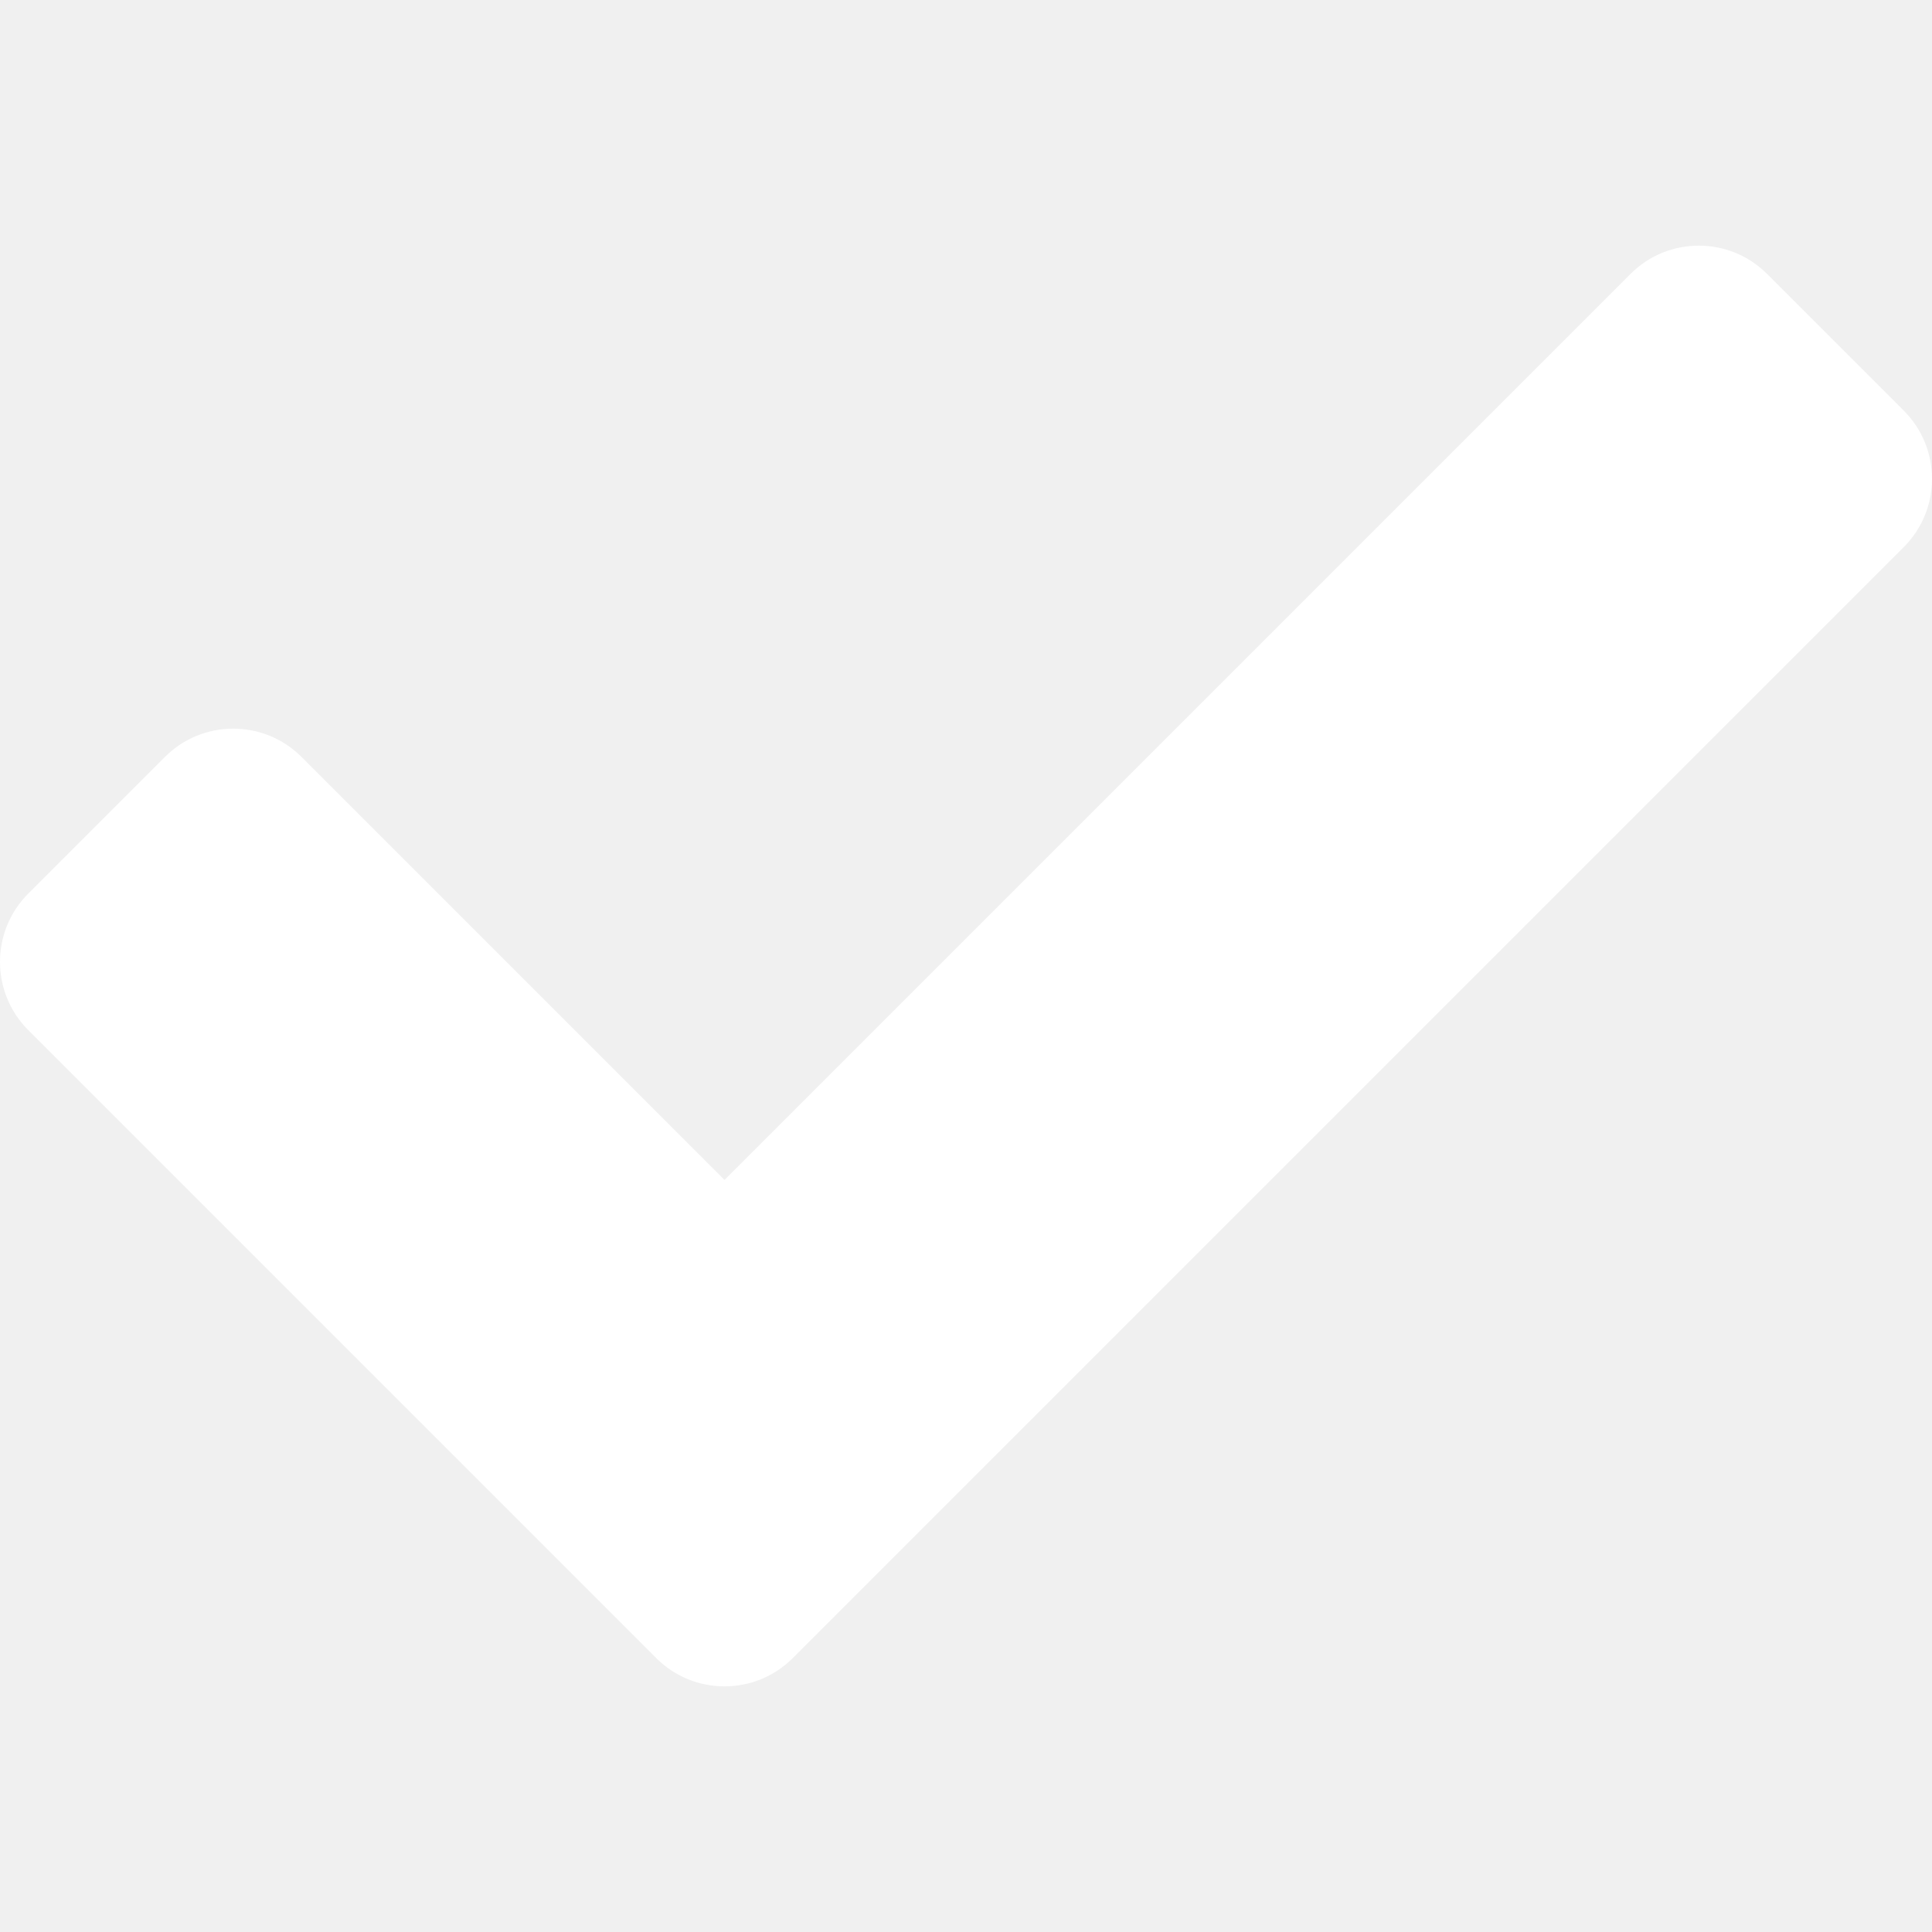
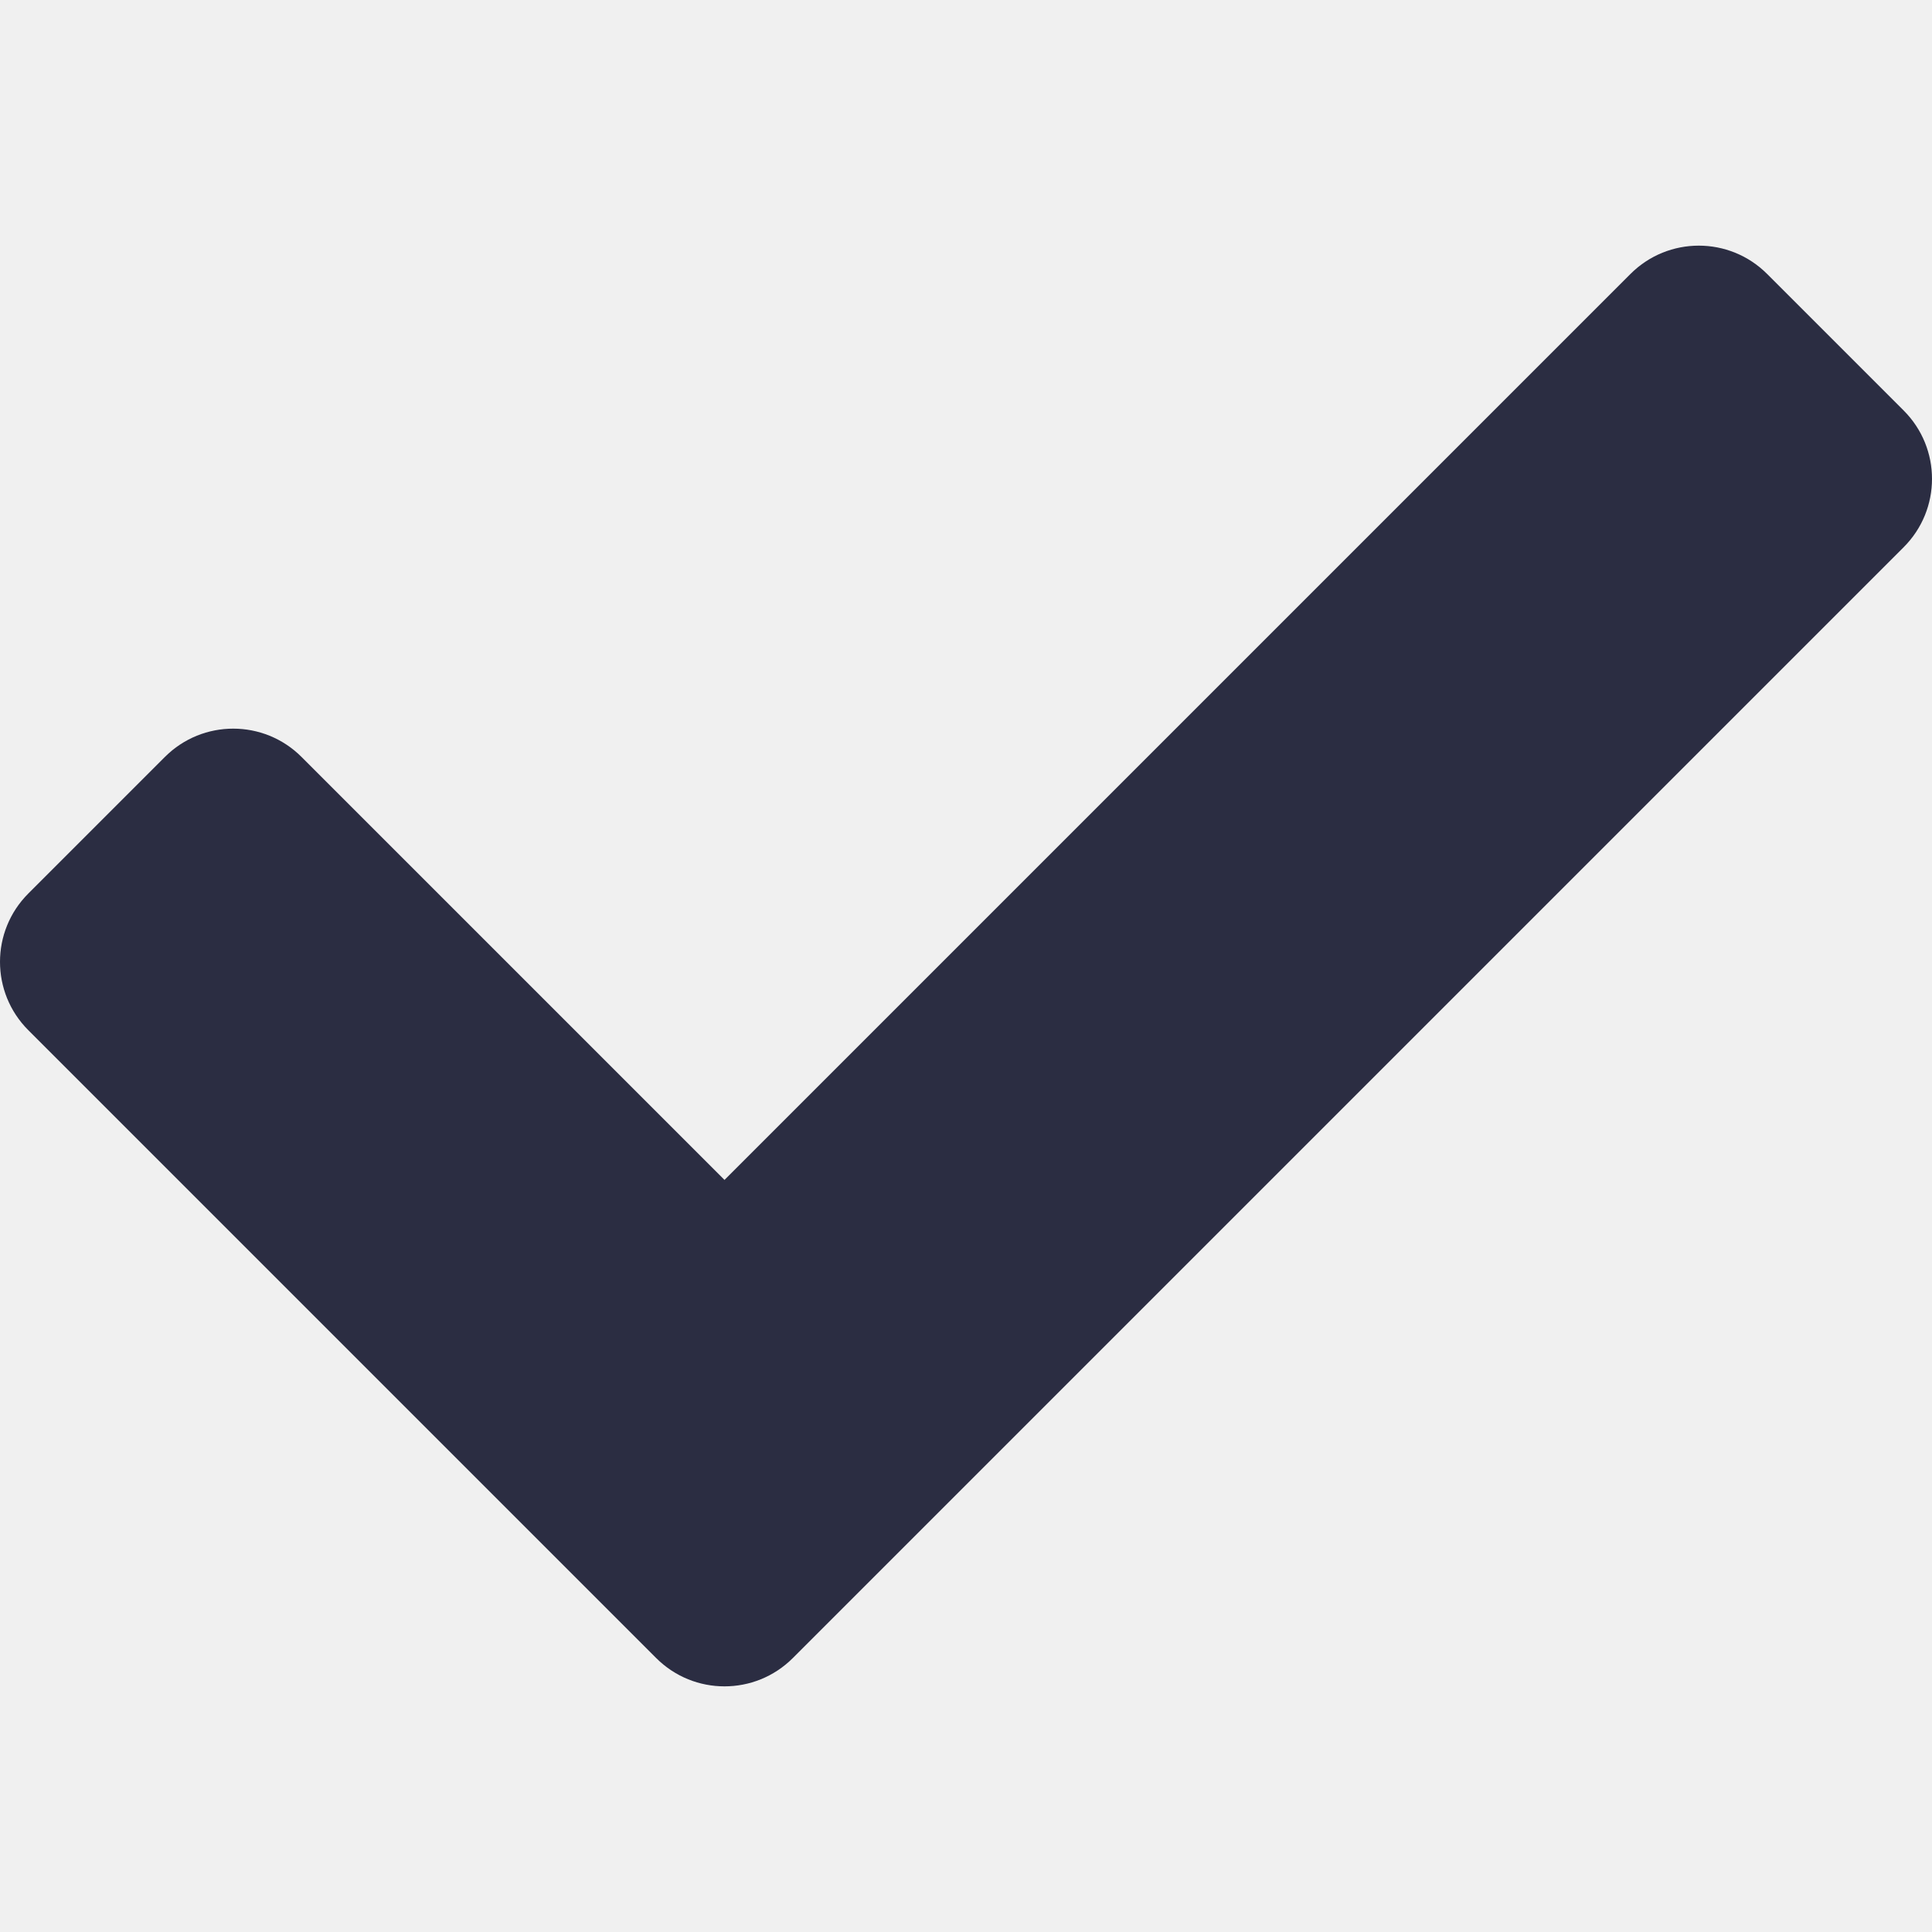
<svg xmlns="http://www.w3.org/2000/svg" viewBox="0 0 512 512" version="1.1" id="svg4">
  <defs id="defs8" />
-   <path d="M173.898 439.404l-166.4-166.4c-9.997-9.997-9.997-26.206 0-36.204l36.203-36.204c9.997-9.998 26.207-9.998 36.204 0L192 312.69 432.095 72.596c9.997-9.997 26.207-9.997 36.204 0l36.203 36.204c9.997 9.997 9.997 26.206 0 36.204l-294.4 294.401c-9.998 9.997-26.207 9.997-36.204-.001z" id="path2" style="fill:#ffffff" />
+   <path d="M173.898 439.404l-166.4-166.4c-9.997-9.997-9.997-26.206 0-36.204l36.203-36.204c9.997-9.998 26.207-9.998 36.204 0L192 312.69 432.095 72.596c9.997-9.997 26.207-9.997 36.204 0l36.203 36.204c9.997 9.997 9.997 26.206 0 36.204l-294.4 294.401c-9.998 9.997-26.207 9.997-36.204-.001z" id="path2" style="fill:#2B2D42" />
</svg>
